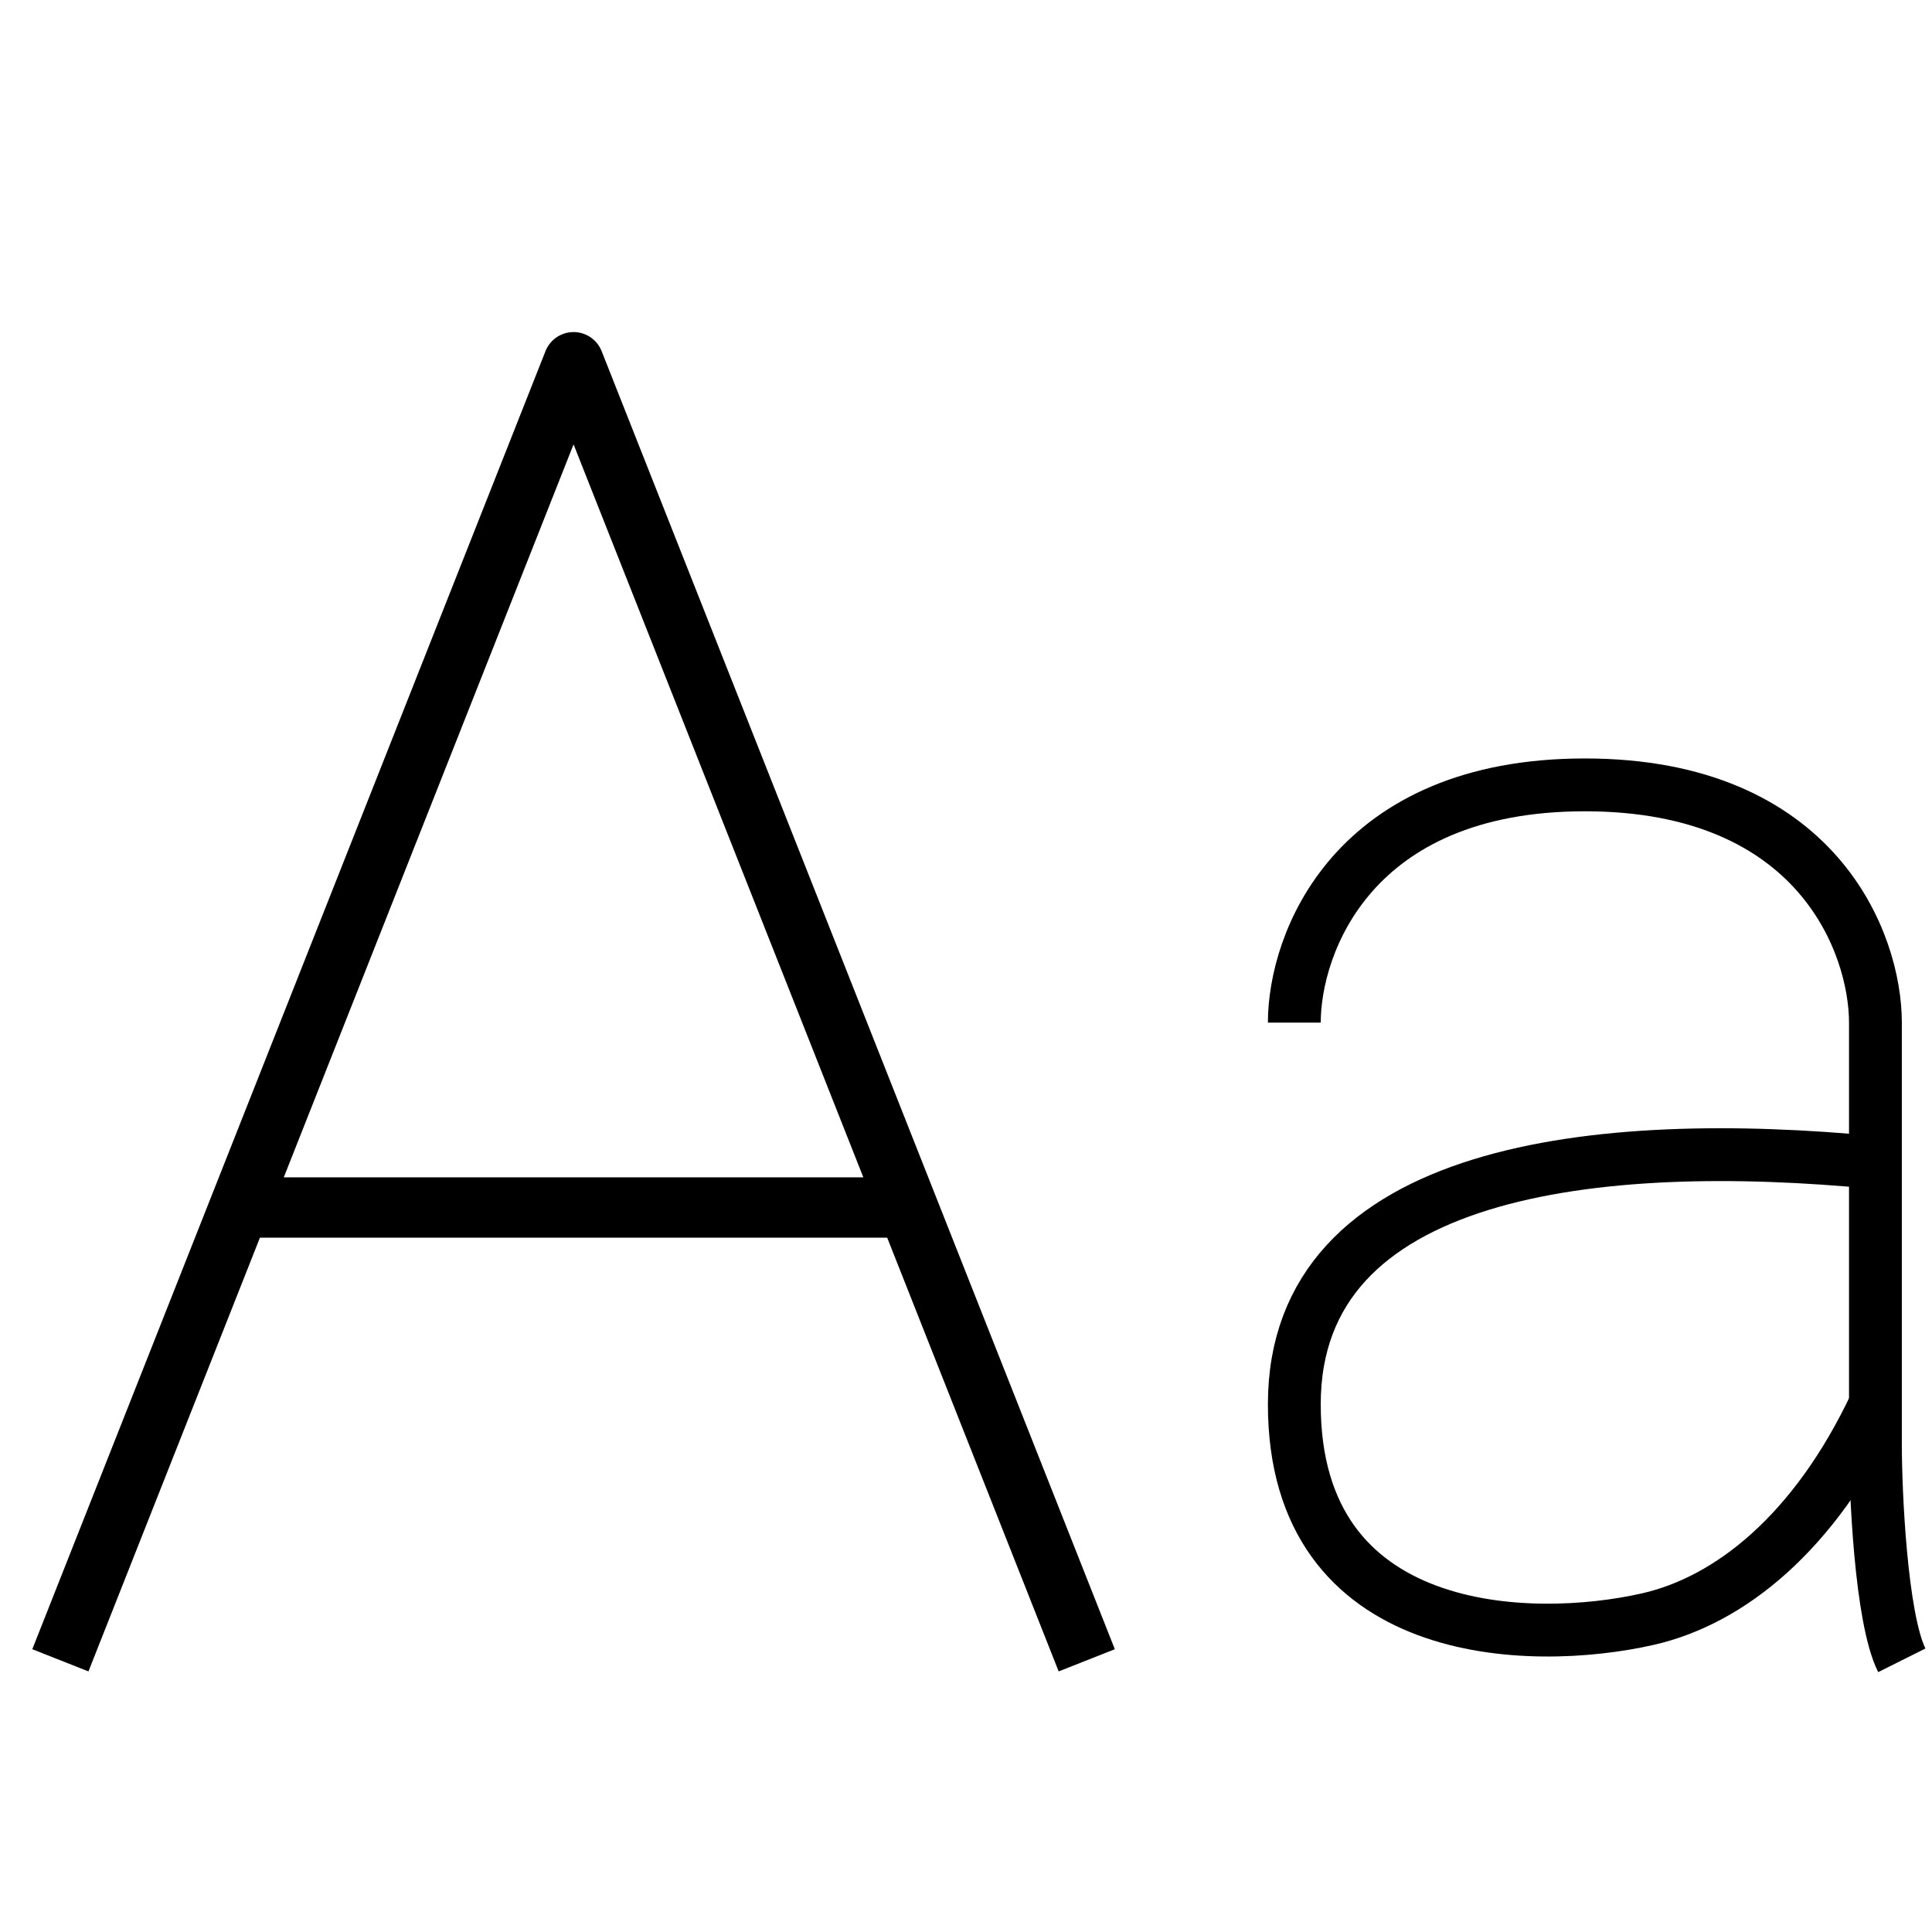
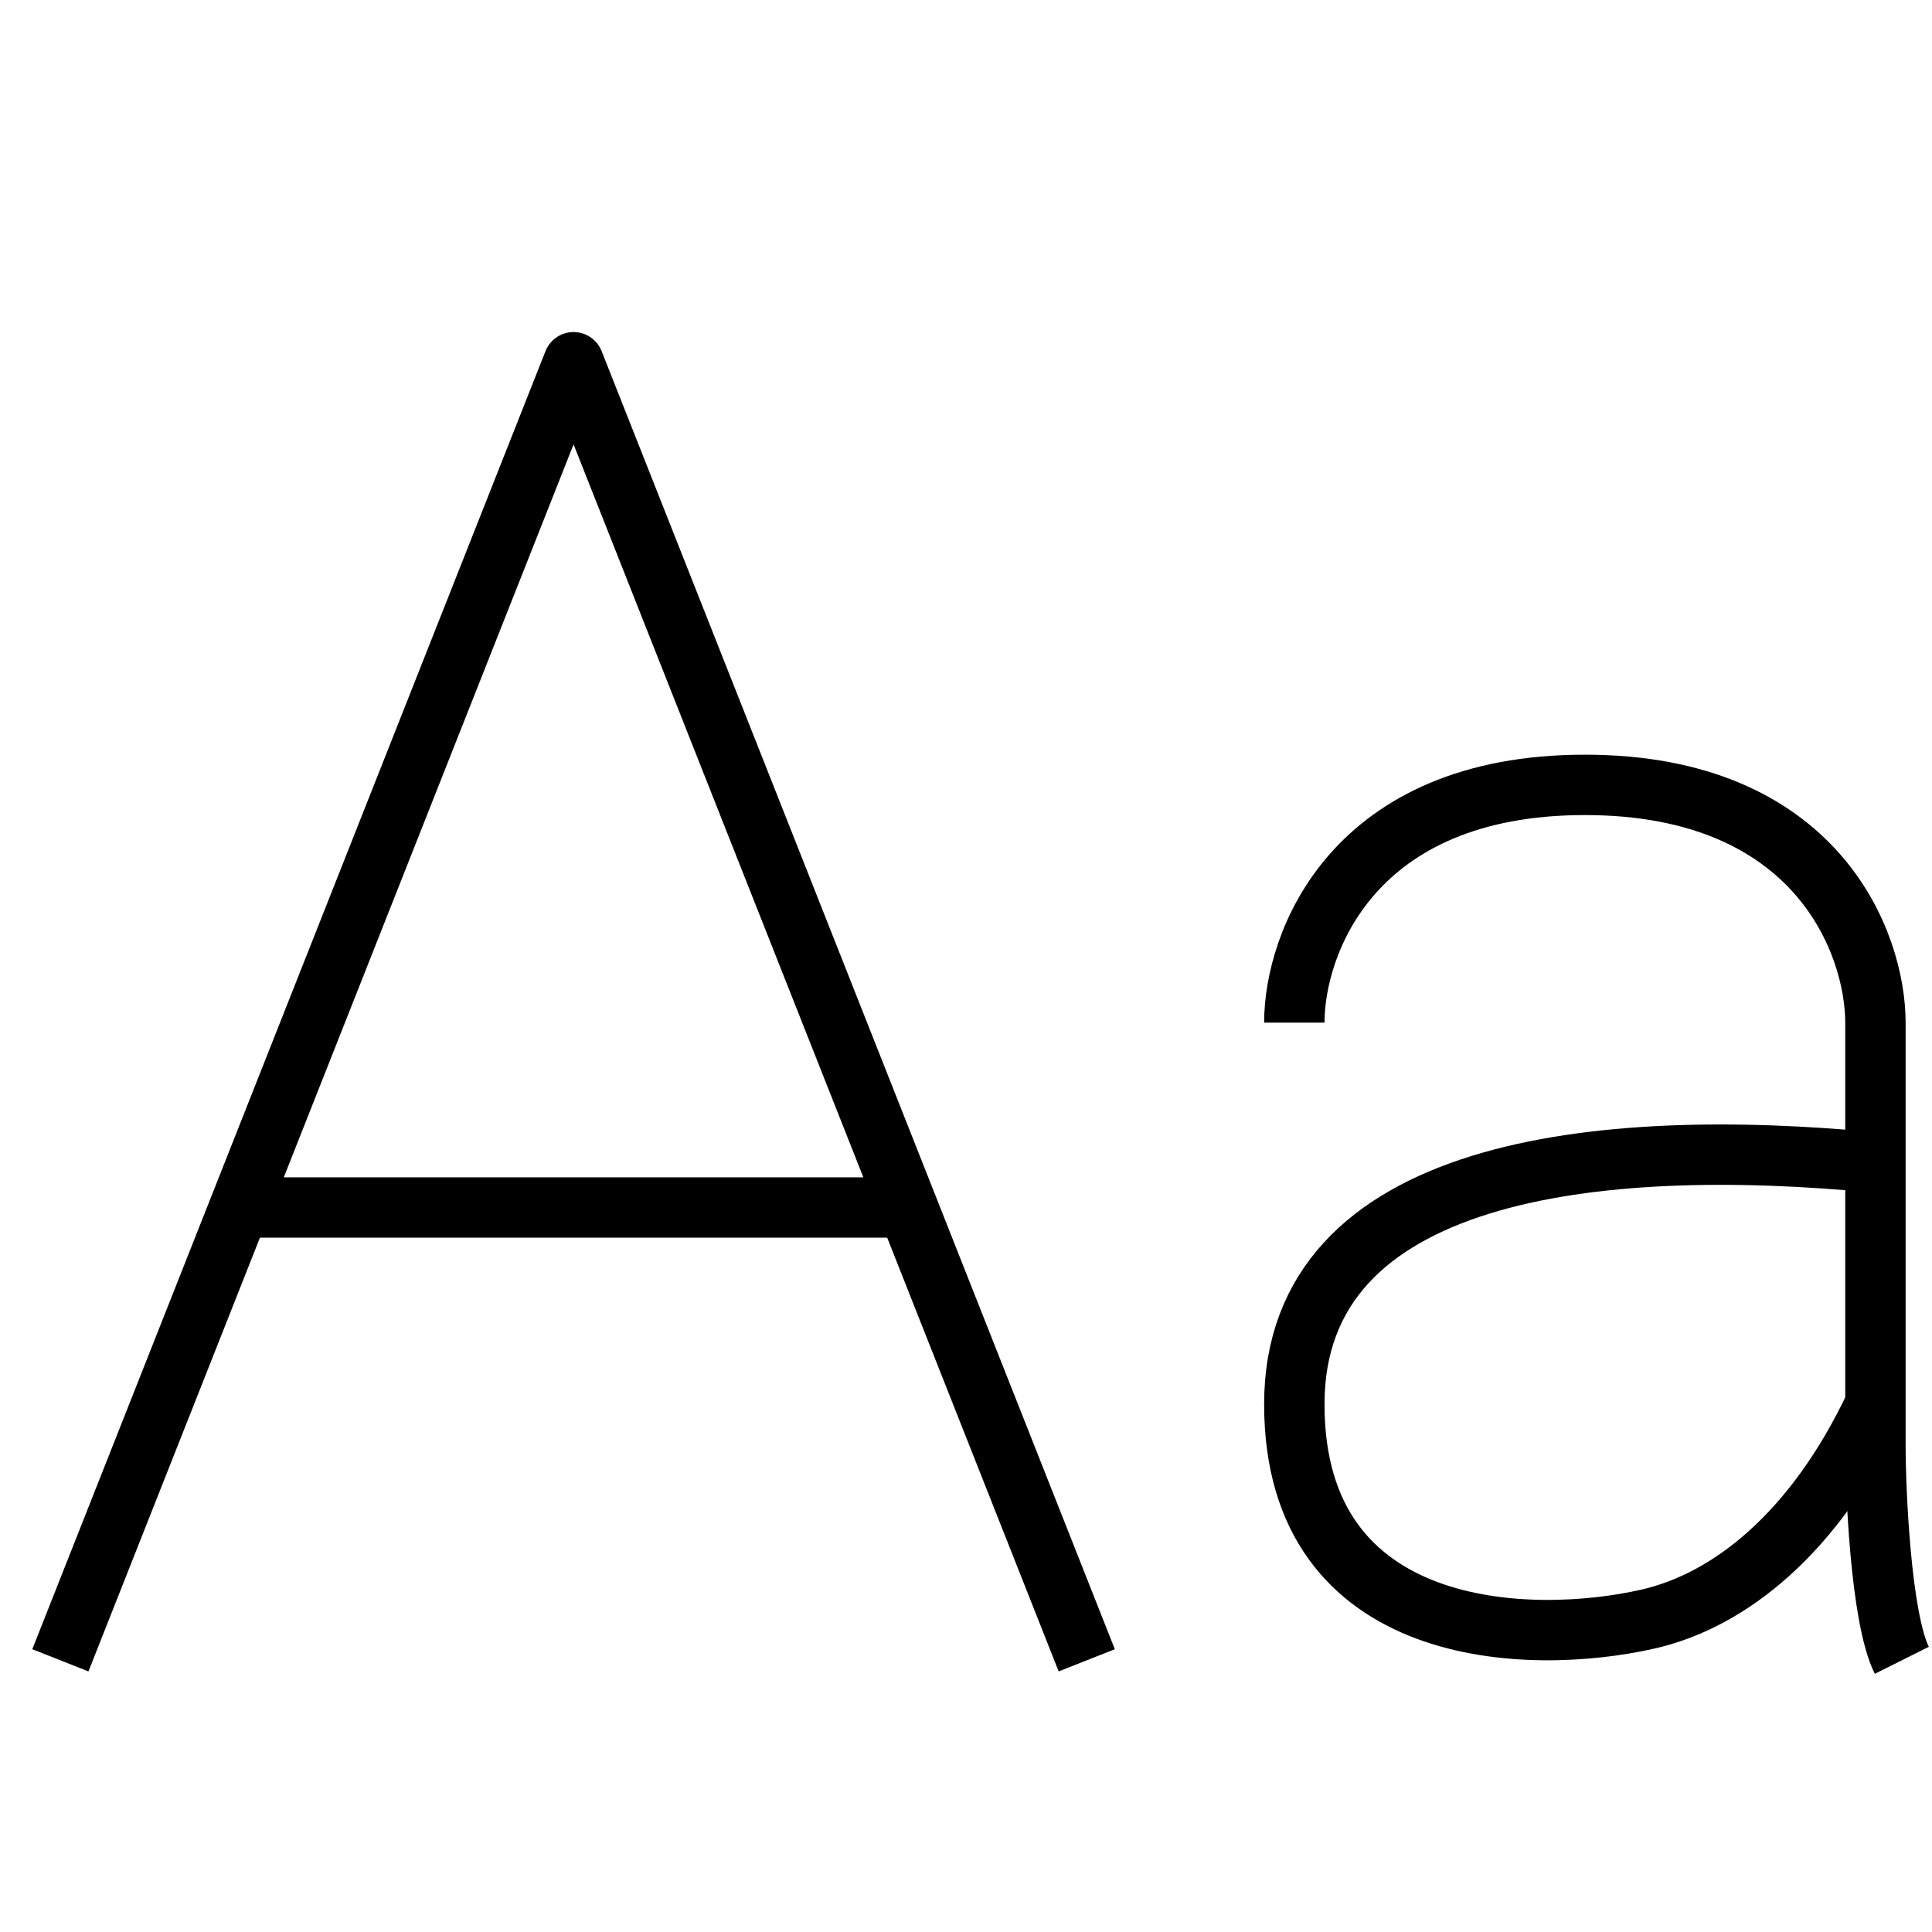
<svg xmlns="http://www.w3.org/2000/svg" fill="none" stroke="#000" stroke-linejoin="round" viewBox="0 0 32 32">
-   <path stroke="#000" d="M1 27.5 9.5 6 18 27.5" />
-   <path stroke="#000" d="M4 20h11" />
-   <path stroke="#000" stroke-width=".875" d="M21.438 16.938c0-1.313.962-3.938 4.812-3.938 3.85 0 4.813 2.625 4.813 3.938v7c0 .729.087 2.862.437 3.562" />
-   <path stroke="#000" stroke-width=".875" d="M31.063 19.256c-4.604-.445-9.625.09-9.625 4.003 0 3.914 3.905 4.003 5.858 3.558 1.349-.307 2.762-1.423 3.767-3.558" />
+   <path d="M1 27.5 9.5 6 18 27.5M4 20h11M21.438 16.938c0-1.313.962-3.938 4.812-3.938 3.85 0 4.813 2.625 4.813 3.938v7c0 .729.087 2.862.437 3.562" />
+   <path d="M31.063 19.256c-4.604-.445-9.625.09-9.625 4.003 0 3.914 3.905 4.003 5.858 3.558 1.349-.307 2.762-1.423 3.767-3.558" />
</svg>
